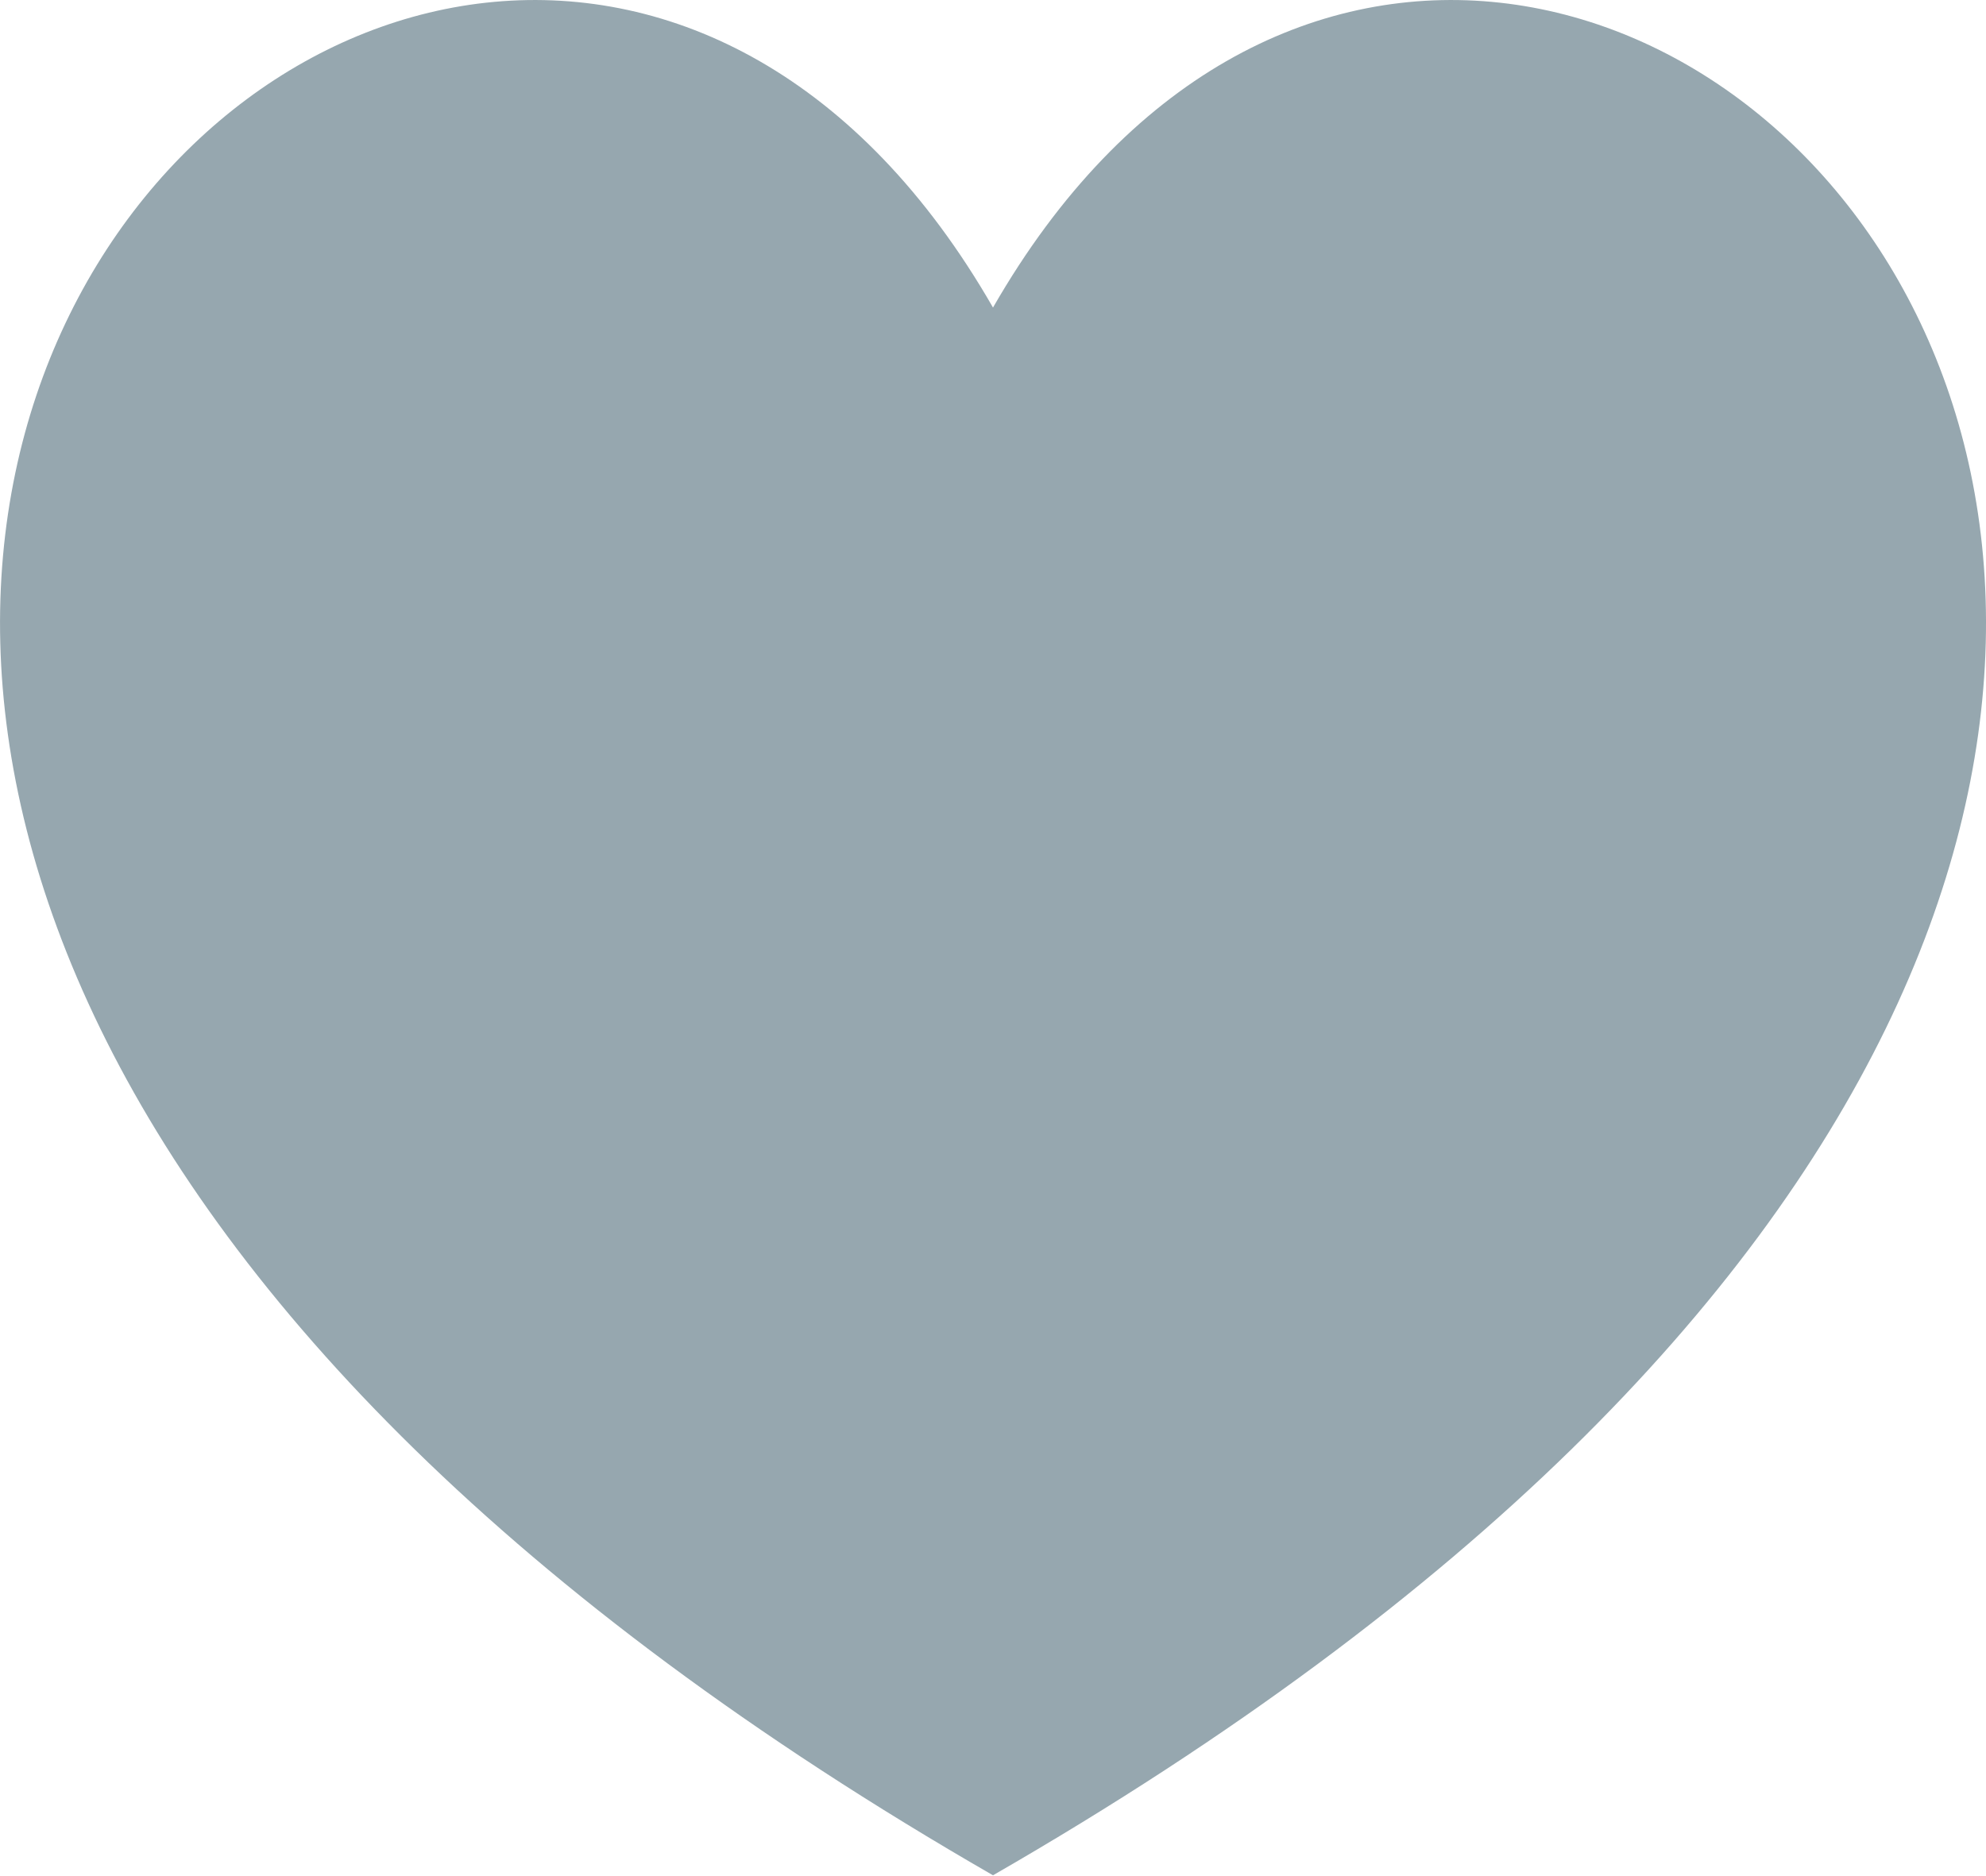
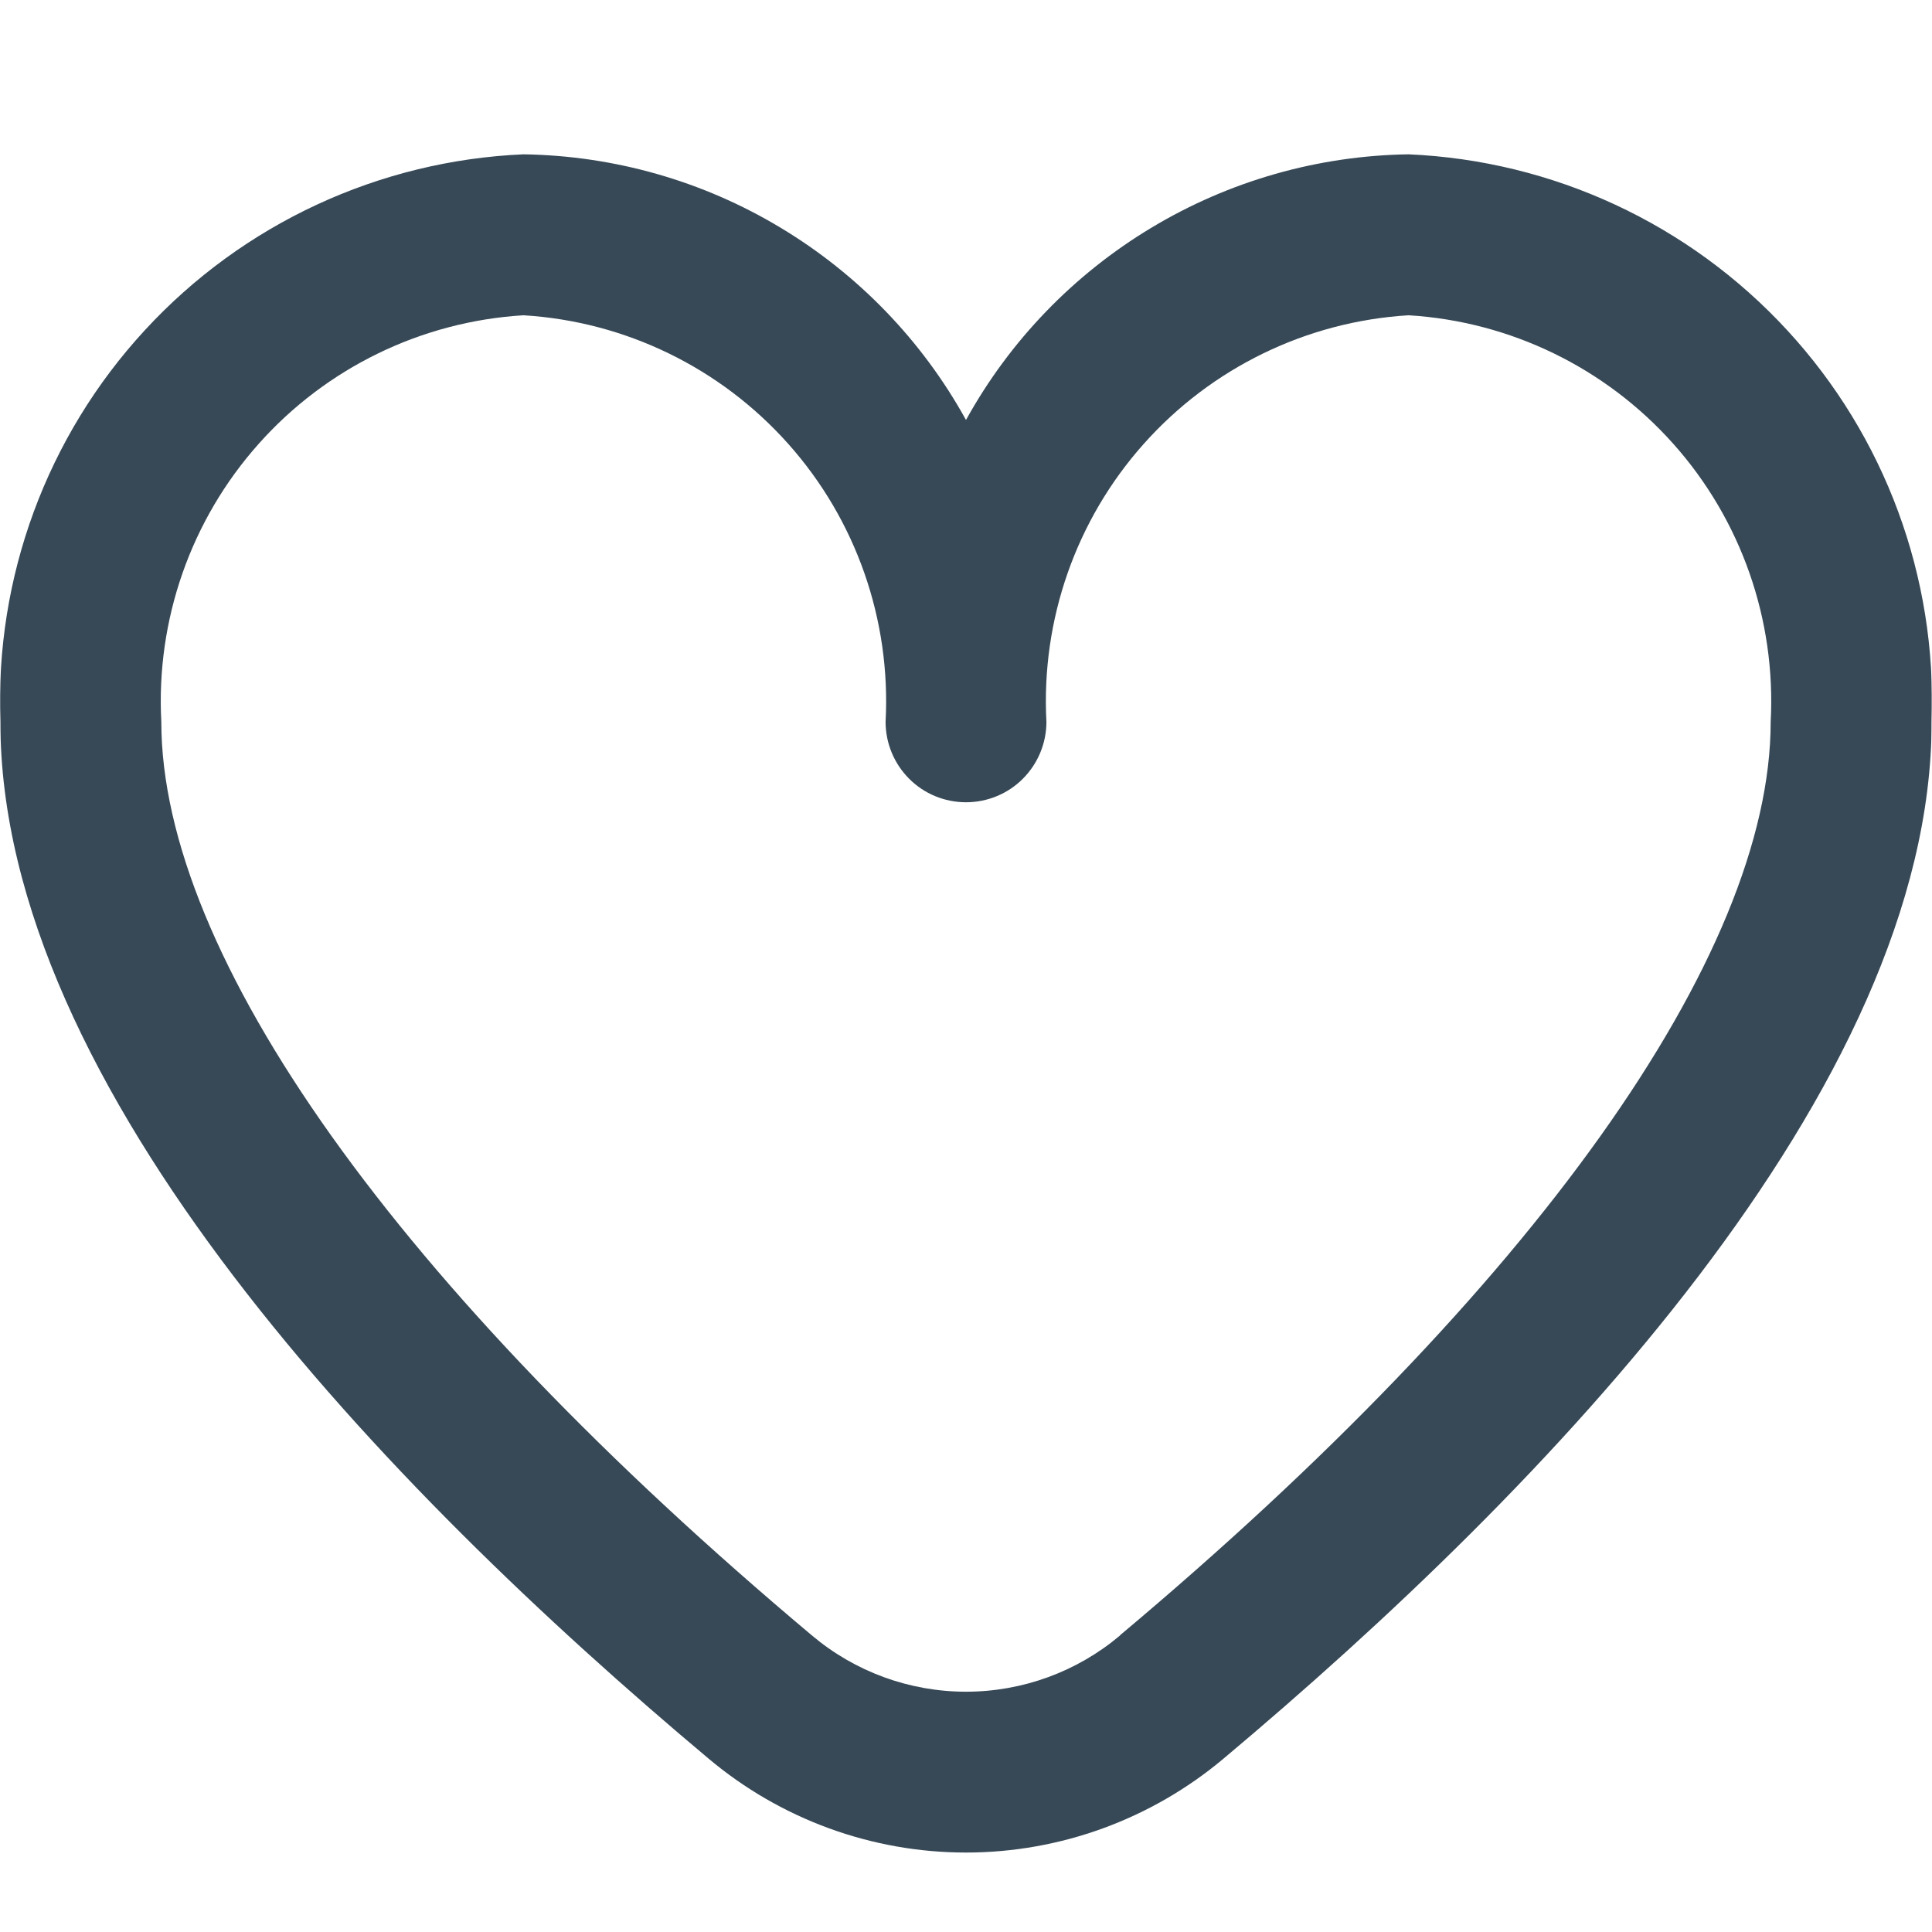
- <svg xmlns="http://www.w3.org/2000/svg" width="18" height="17" viewBox="0 0 18 17" fill="none">
-   <path d="M9 17C-8.558 6.892 4.14 -5.675 9 2.788C13.86 -5.675 26.559 6.892 9 17Z" fill="#96A7AF">
+ <svg xmlns="http://www.w3.org/2000/svg" width="16" height="16" viewBox="0 0 16 16" fill="none">
+   <g mask="url(#mask-3ykJ2s7KPLVgSsPnwG2eU)">
+     <path d="M11.665 1.278C10.915 1.289 10.181 1.498 9.537 1.885C8.894 2.271 8.363 2.82 8 3.478C7.637 2.82 7.106 2.271 6.463 1.885C5.82 1.498 5.085 1.289 4.335 1.278C3.139 1.33 2.012 1.853 1.2 2.734C0.388 3.614 -0.042 4.78 0.003 5.978C0.003 9.009 3.193 12.32 5.868 14.564C6.465 15.066 7.22 15.342 8 15.342C8.78 15.342 9.535 15.066 10.133 14.564C12.807 12.32 15.997 9.009 15.997 5.978C16.042 4.78 15.612 3.614 14.8 2.734C13.988 1.853 12.861 1.33 11.665 1.278L11.665 1.278ZM9.276 13.544C8.919 13.845 8.467 14.01 8 14.01C7.533 14.01 7.081 13.845 6.724 13.544C3.3 10.67 1.336 7.913 1.336 5.978C1.291 5.134 1.58 4.306 2.142 3.676C2.703 3.045 3.492 2.662 4.335 2.611C5.178 2.662 5.966 3.045 6.528 3.676C7.09 4.306 7.379 5.134 7.334 5.978C7.334 6.154 7.404 6.324 7.529 6.449C7.653 6.574 7.823 6.644 8 6.644C8.177 6.644 8.347 6.574 8.471 6.449C8.596 6.324 8.666 6.154 8.666 5.978C8.621 5.134 8.91 4.306 9.472 3.676C10.034 3.045 10.822 2.662 11.665 2.611C12.508 2.662 13.296 3.045 13.858 3.676C14.42 4.306 14.709 5.134 14.664 5.978C14.664 7.913 12.7 10.67 9.276 13.542L9.276 13.544L9.276 13.544Z" fill="#374957">
</path>
+   </g>
+   <defs>
+     <mask id="mask-3ykJ2s7KPLVgSsPnwG2eU" style="mask-type:alpha" maskUnits="userSpaceOnUse">
+       <rect x="0.003" y="0" width="15.993" height="16" fill="#000000">
+ </rect>
+       <rect x="0.003" y="0" width="15.993" height="16" fill="#000000">
+ </rect>
+     </mask>
+   </defs>
</svg>
